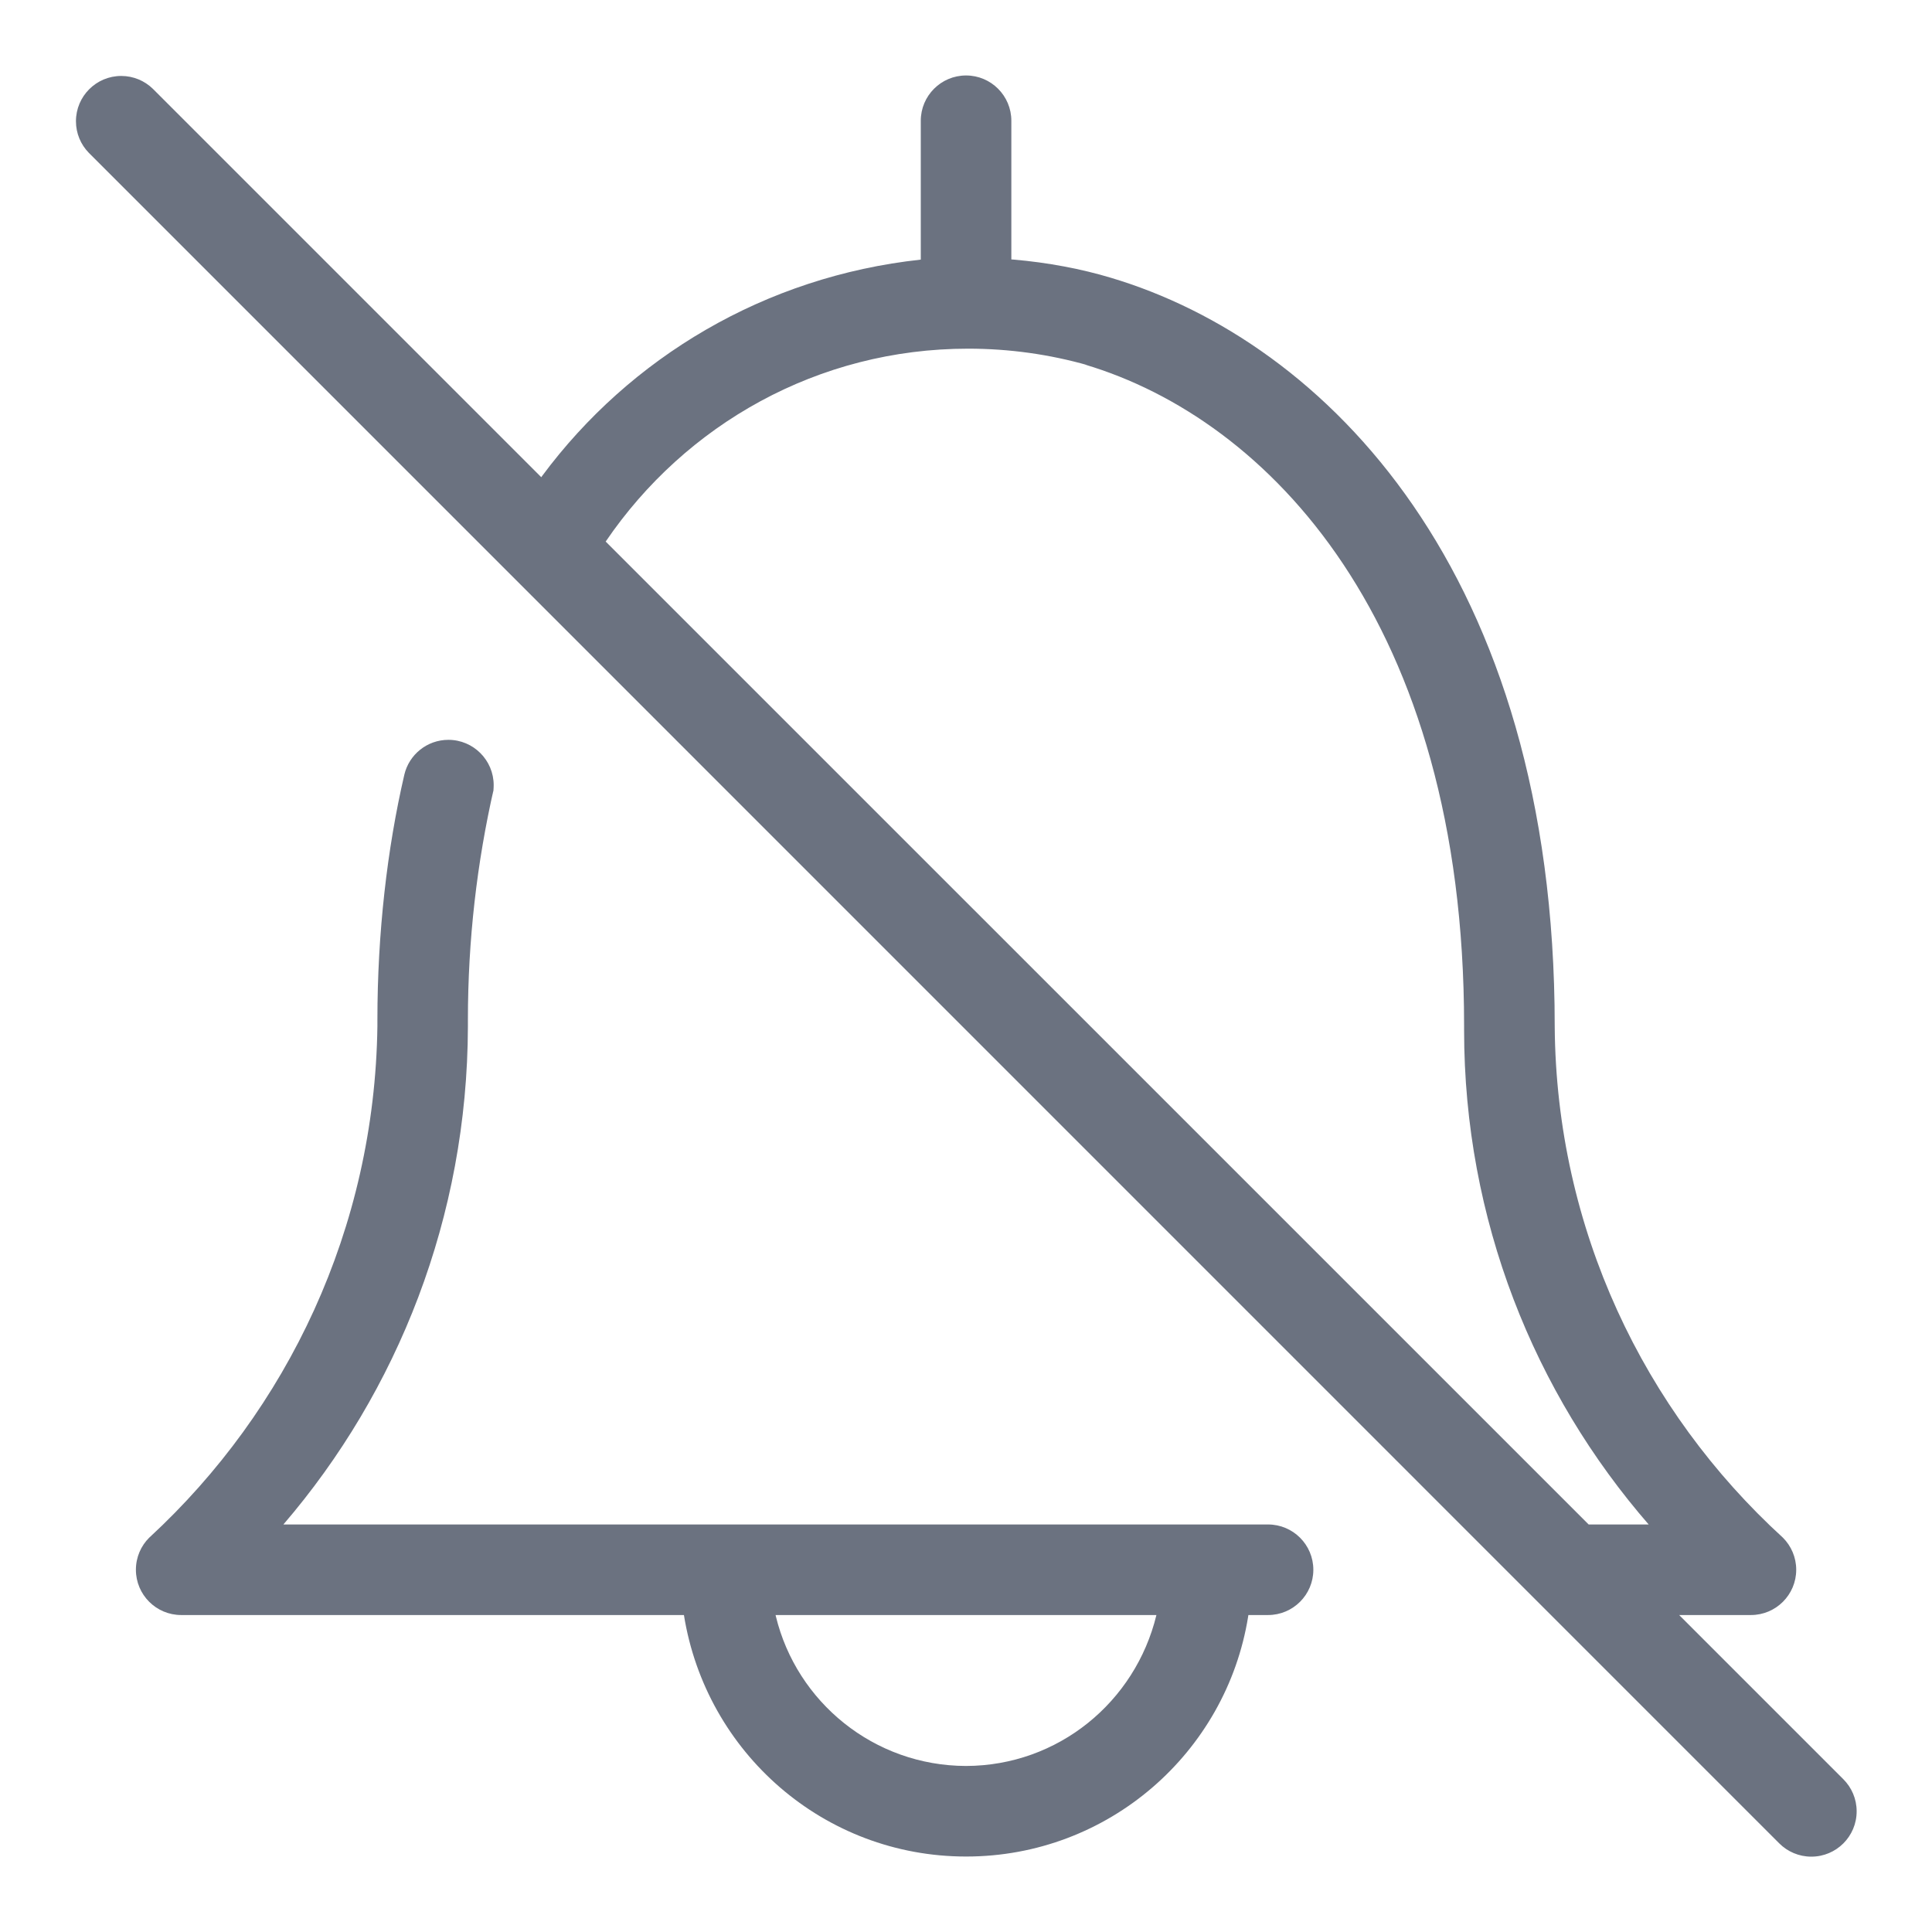
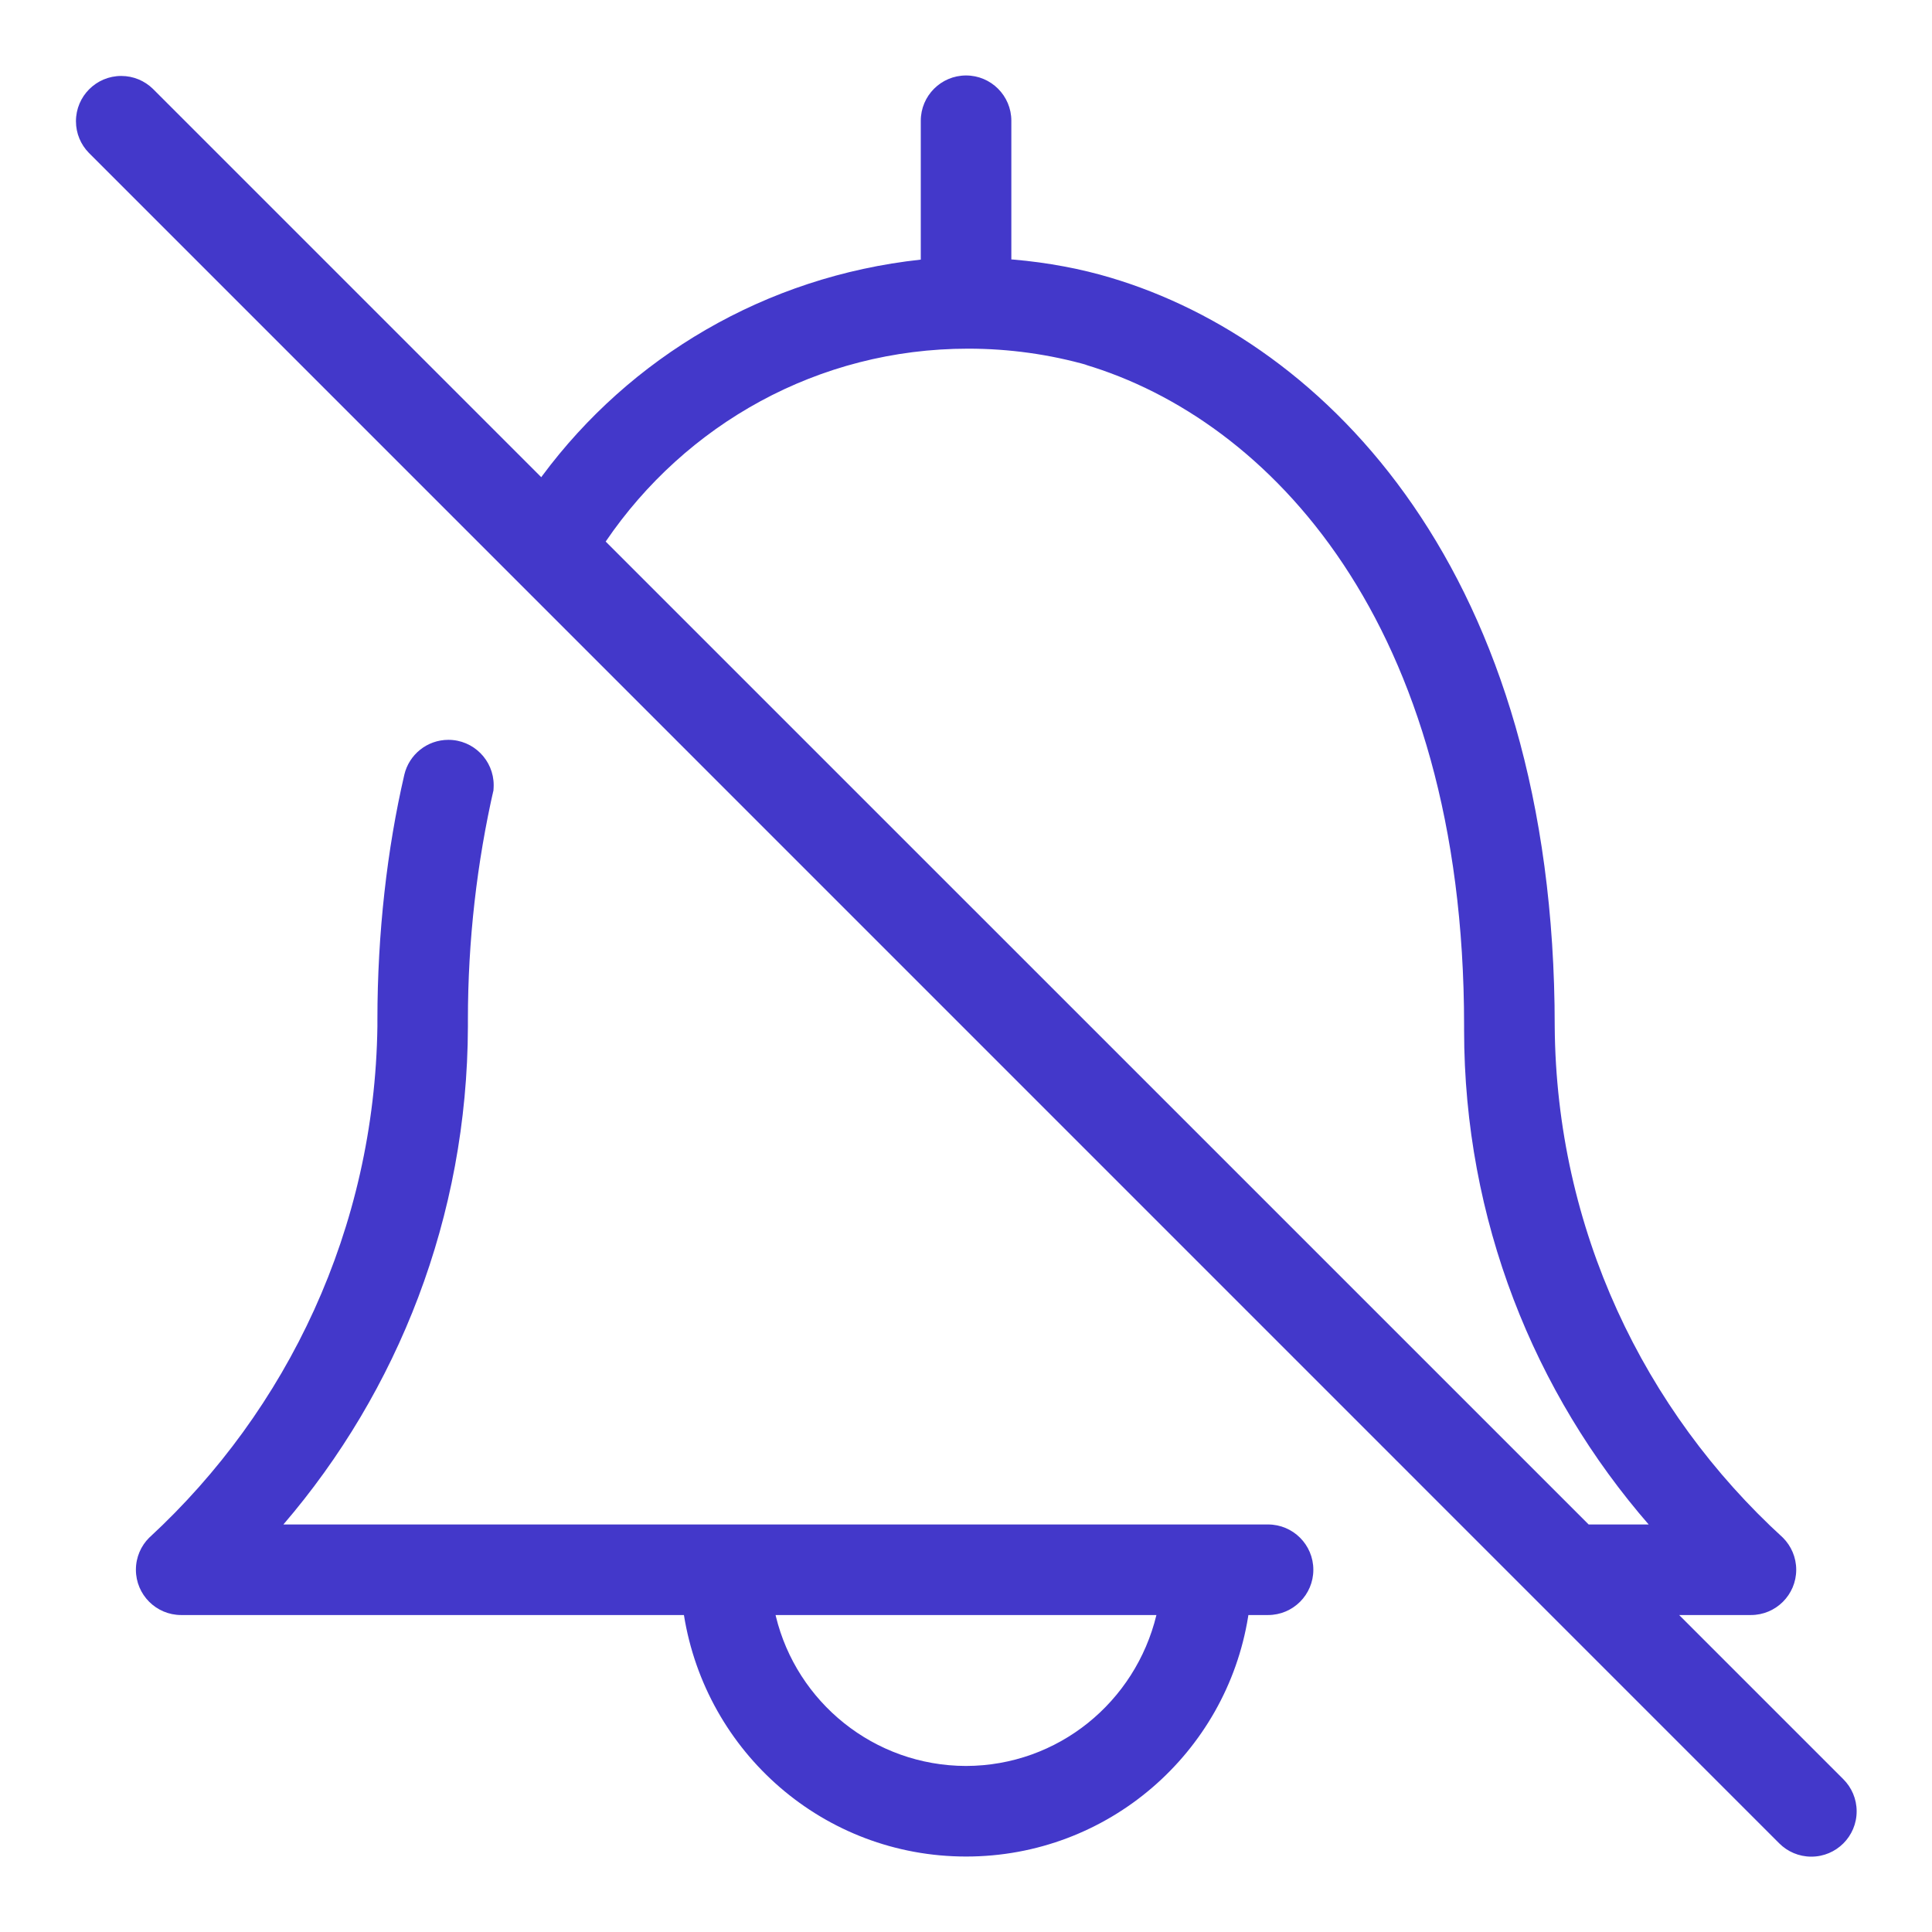
<svg xmlns="http://www.w3.org/2000/svg" fill="#000000" width="800px" height="800px" viewBox="0 0 32 32" version="1.1">
-   <path style="fill:#6b7280;" d="M21 25.25h-16.306c1.893-2.205 3.048-5.092 3.056-8.248v-0.002c-0-0.033-0-0.071-0-0.11 0-1.317 0.149-2.6 0.43-3.832l-0.022 0.115c0.012-0.050 0.019-0.108 0.019-0.168 0-0.414-0.336-0.751-0.75-0.751-0.355 0-0.652 0.246-0.73 0.577l-0.001 0.005c-0.283 1.219-0.445 2.618-0.445 4.055 0 0.038 0 0.076 0 0.114l-0-0.006c-0.046 3.349-1.489 6.353-3.771 8.462l-0.008 0.007c-0.137 0.136-0.221 0.324-0.221 0.532 0 0.414 0.336 0.75 0.75 0.75 0 0 0.001 0 0.001 0h8.326c0.366 2.28 2.319 4 4.674 4s4.308-1.72 4.671-3.973l0.004-0.027h0.326c0.414 0 0.75-0.336 0.75-0.75s-0.336-0.75-0.75-0.75v0zM16 29.25c-1.526-0.004-2.804-1.058-3.149-2.478l-0.005-0.022h6.308c-0.35 1.442-1.628 2.496-3.154 2.5h-0zM30.531 29.469l-2.719-2.719h1.188c0 0 0 0 0.001 0 0.414 0 0.75-0.336 0.75-0.75 0-0.207-0.084-0.394-0.219-0.53v0c-2.306-2.105-3.755-5.116-3.781-8.466l-0-0.005c0-7.527-3.799-11.341-7.354-12.399-0.478-0.144-1.038-0.252-1.615-0.301l-0.031-0.002v-2.297c0-0.414-0.336-0.75-0.75-0.75s-0.75 0.336-0.75 0.75v0 2.3c-2.588 0.281-4.817 1.625-6.269 3.58l-0.017 0.024-6.434-6.434c-0.135-0.131-0.32-0.212-0.523-0.212-0.414 0-0.75 0.336-0.75 0.75 0 0.203 0.081 0.388 0.213 0.523l27.999 28.001c0.136 0.136 0.324 0.22 0.531 0.22 0.415 0 0.751-0.336 0.751-0.751 0-0.207-0.084-0.395-0.22-0.531v0zM17.968 6.038c3.036 0.904 6.282 4.259 6.282 10.951-0 0.021-0 0.047-0 0.072 0 3.139 1.158 6.009 3.070 8.204l-0.013-0.015h-0.994l-16.281-16.28c1.319-1.939 3.515-3.195 6.004-3.195 0.688 0 1.353 0.096 1.984 0.275l-0.051-0.012z" />
+   <path style="fill:#4338ca;" d="M21 25.25h-16.306c1.893-2.205 3.048-5.092 3.056-8.248v-0.002c-0-0.033-0-0.071-0-0.11 0-1.317 0.149-2.6 0.43-3.832l-0.022 0.115c0.012-0.050 0.019-0.108 0.019-0.168 0-0.414-0.336-0.751-0.75-0.751-0.355 0-0.652 0.246-0.73 0.577l-0.001 0.005c-0.283 1.219-0.445 2.618-0.445 4.055 0 0.038 0 0.076 0 0.114l-0-0.006c-0.046 3.349-1.489 6.353-3.771 8.462l-0.008 0.007c-0.137 0.136-0.221 0.324-0.221 0.532 0 0.414 0.336 0.75 0.75 0.75 0 0 0.001 0 0.001 0h8.326c0.366 2.28 2.319 4 4.674 4s4.308-1.72 4.671-3.973l0.004-0.027h0.326c0.414 0 0.75-0.336 0.75-0.75s-0.336-0.75-0.75-0.75v0zM16 29.25c-1.526-0.004-2.804-1.058-3.149-2.478l-0.005-0.022h6.308c-0.35 1.442-1.628 2.496-3.154 2.5h-0zM30.531 29.469l-2.719-2.719h1.188c0 0 0 0 0.001 0 0.414 0 0.75-0.336 0.75-0.75 0-0.207-0.084-0.394-0.219-0.53v0c-2.306-2.105-3.755-5.116-3.781-8.466l-0-0.005c0-7.527-3.799-11.341-7.354-12.399-0.478-0.144-1.038-0.252-1.615-0.301l-0.031-0.002v-2.297c0-0.414-0.336-0.75-0.75-0.75s-0.75 0.336-0.75 0.75v0 2.3c-2.588 0.281-4.817 1.625-6.269 3.58l-0.017 0.024-6.434-6.434c-0.135-0.131-0.32-0.212-0.523-0.212-0.414 0-0.75 0.336-0.75 0.75 0 0.203 0.081 0.388 0.213 0.523l27.999 28.001c0.136 0.136 0.324 0.22 0.531 0.22 0.415 0 0.751-0.336 0.751-0.751 0-0.207-0.084-0.395-0.22-0.531v0zM17.968 6.038c3.036 0.904 6.282 4.259 6.282 10.951-0 0.021-0 0.047-0 0.072 0 3.139 1.158 6.009 3.070 8.204l-0.013-0.015h-0.994l-16.281-16.28c1.319-1.939 3.515-3.195 6.004-3.195 0.688 0 1.353 0.096 1.984 0.275l-0.051-0.012z" />
</svg>
